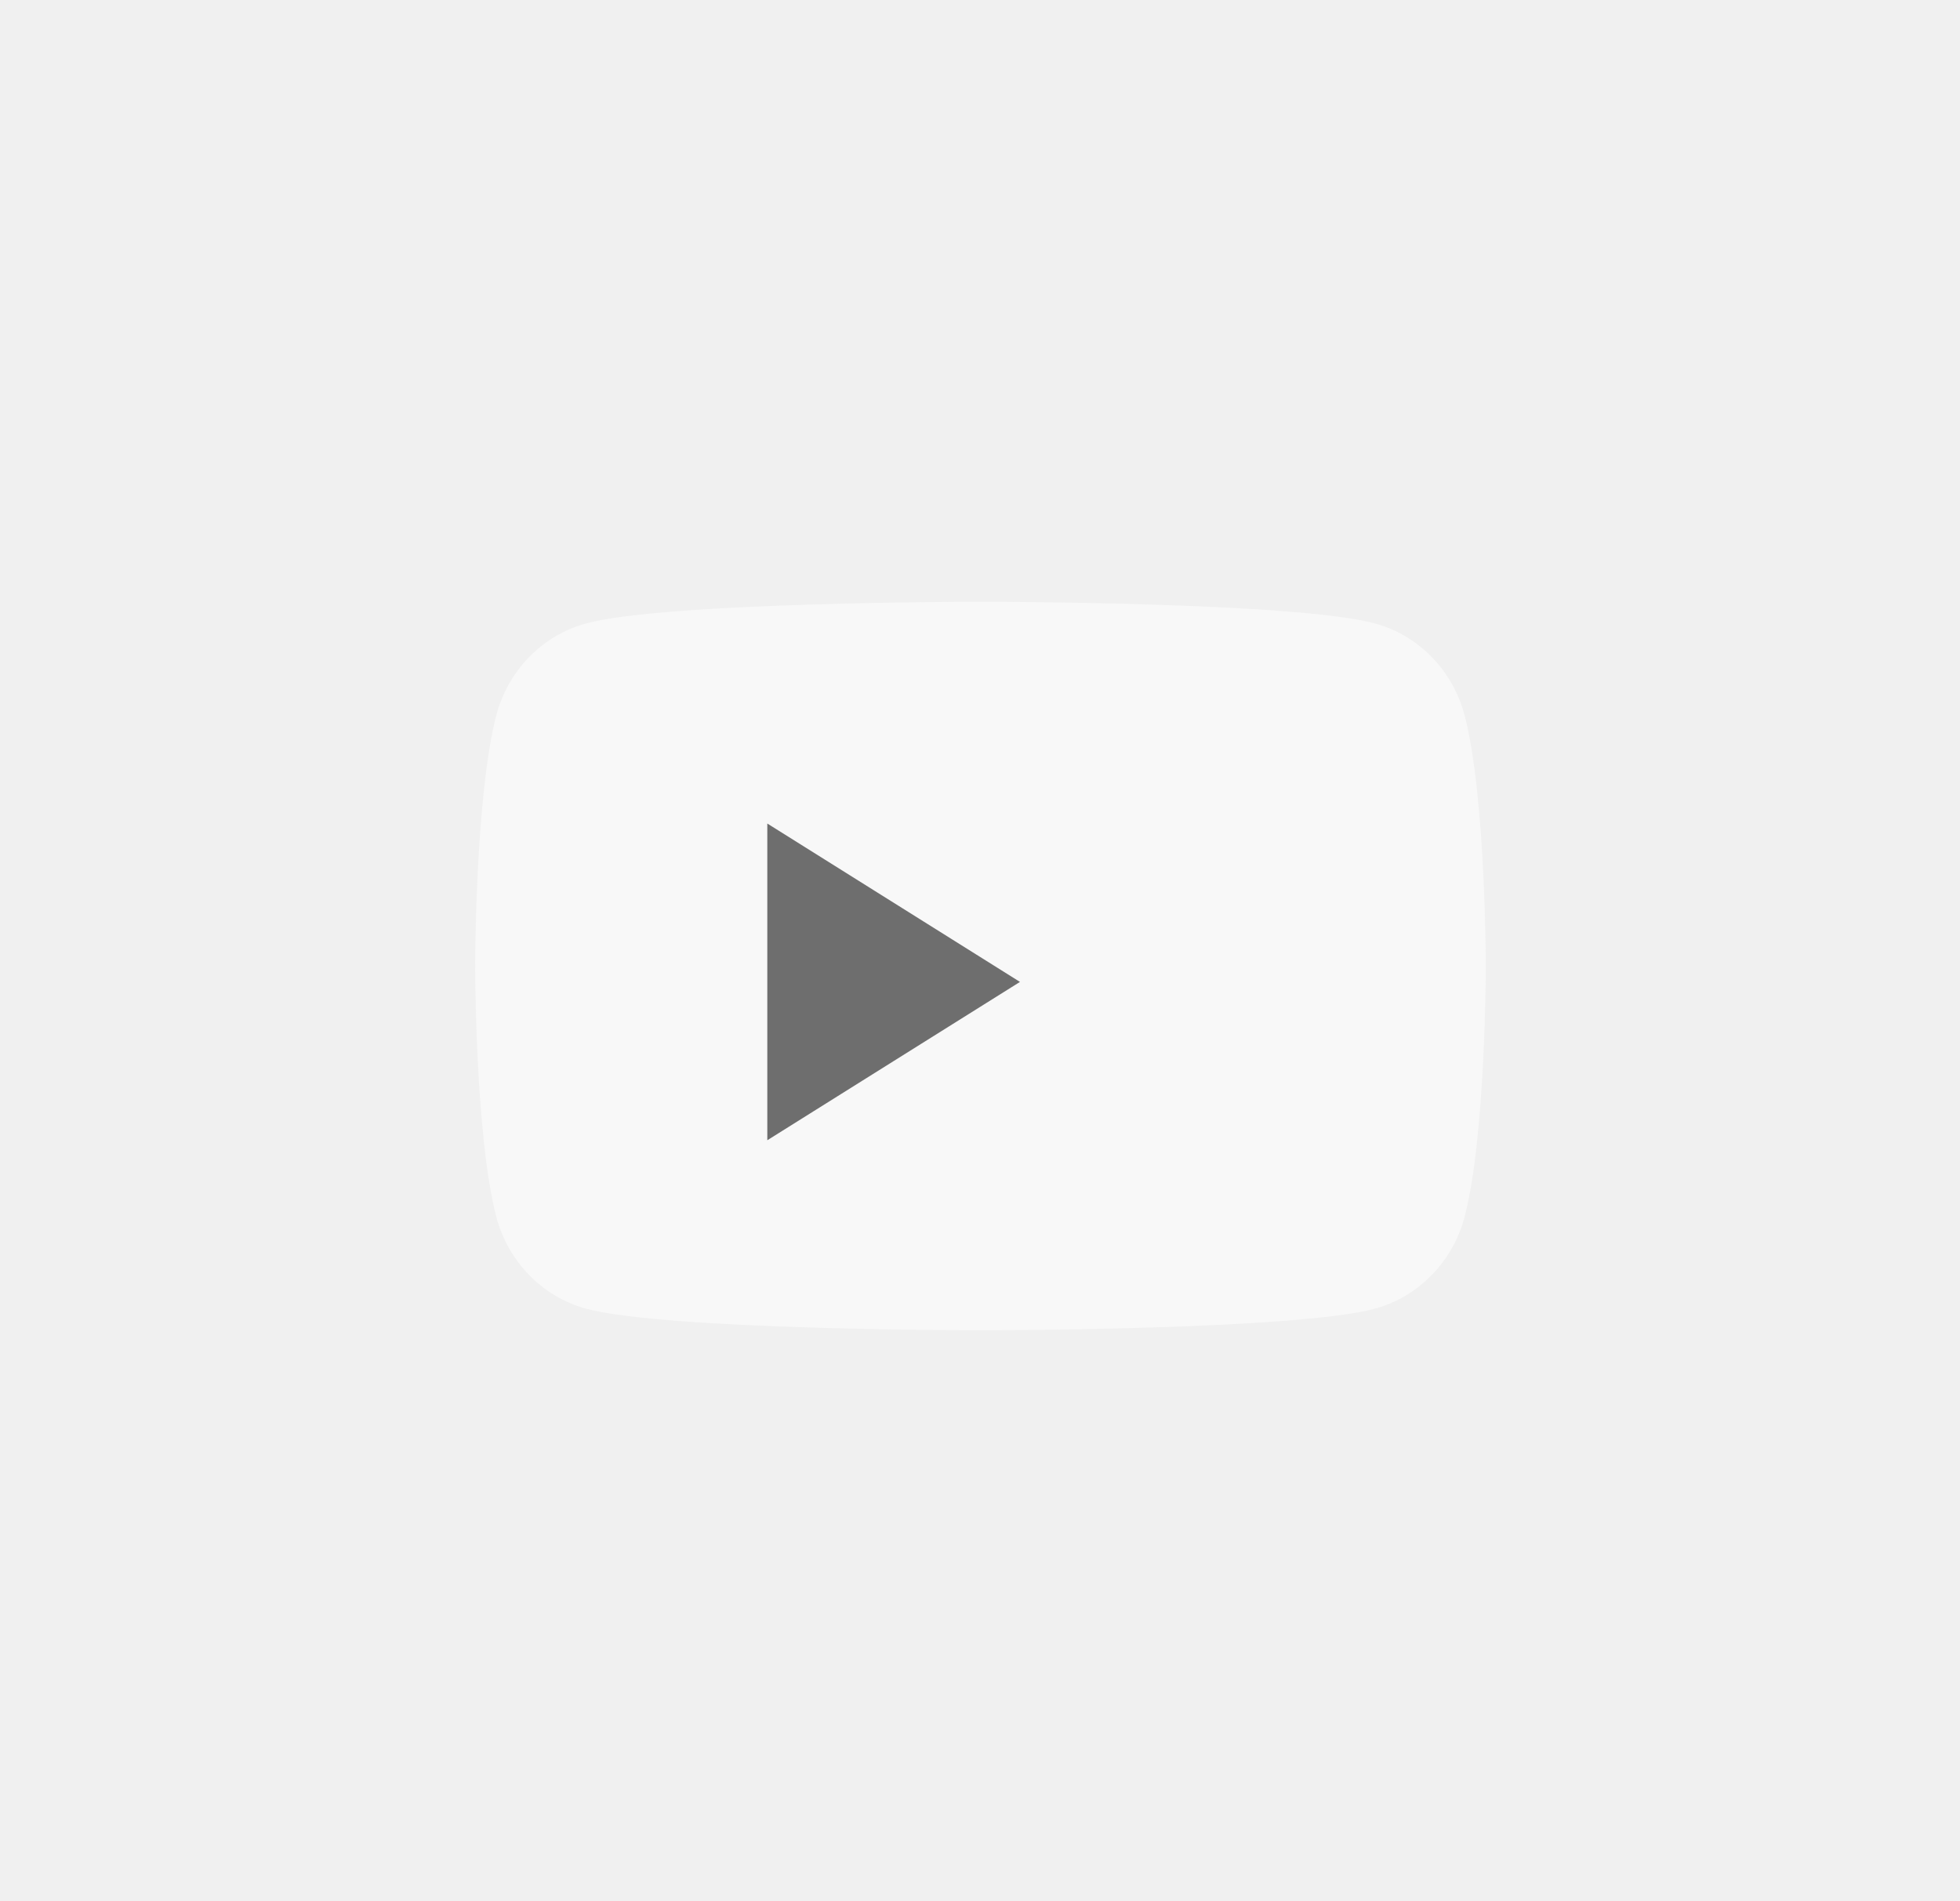
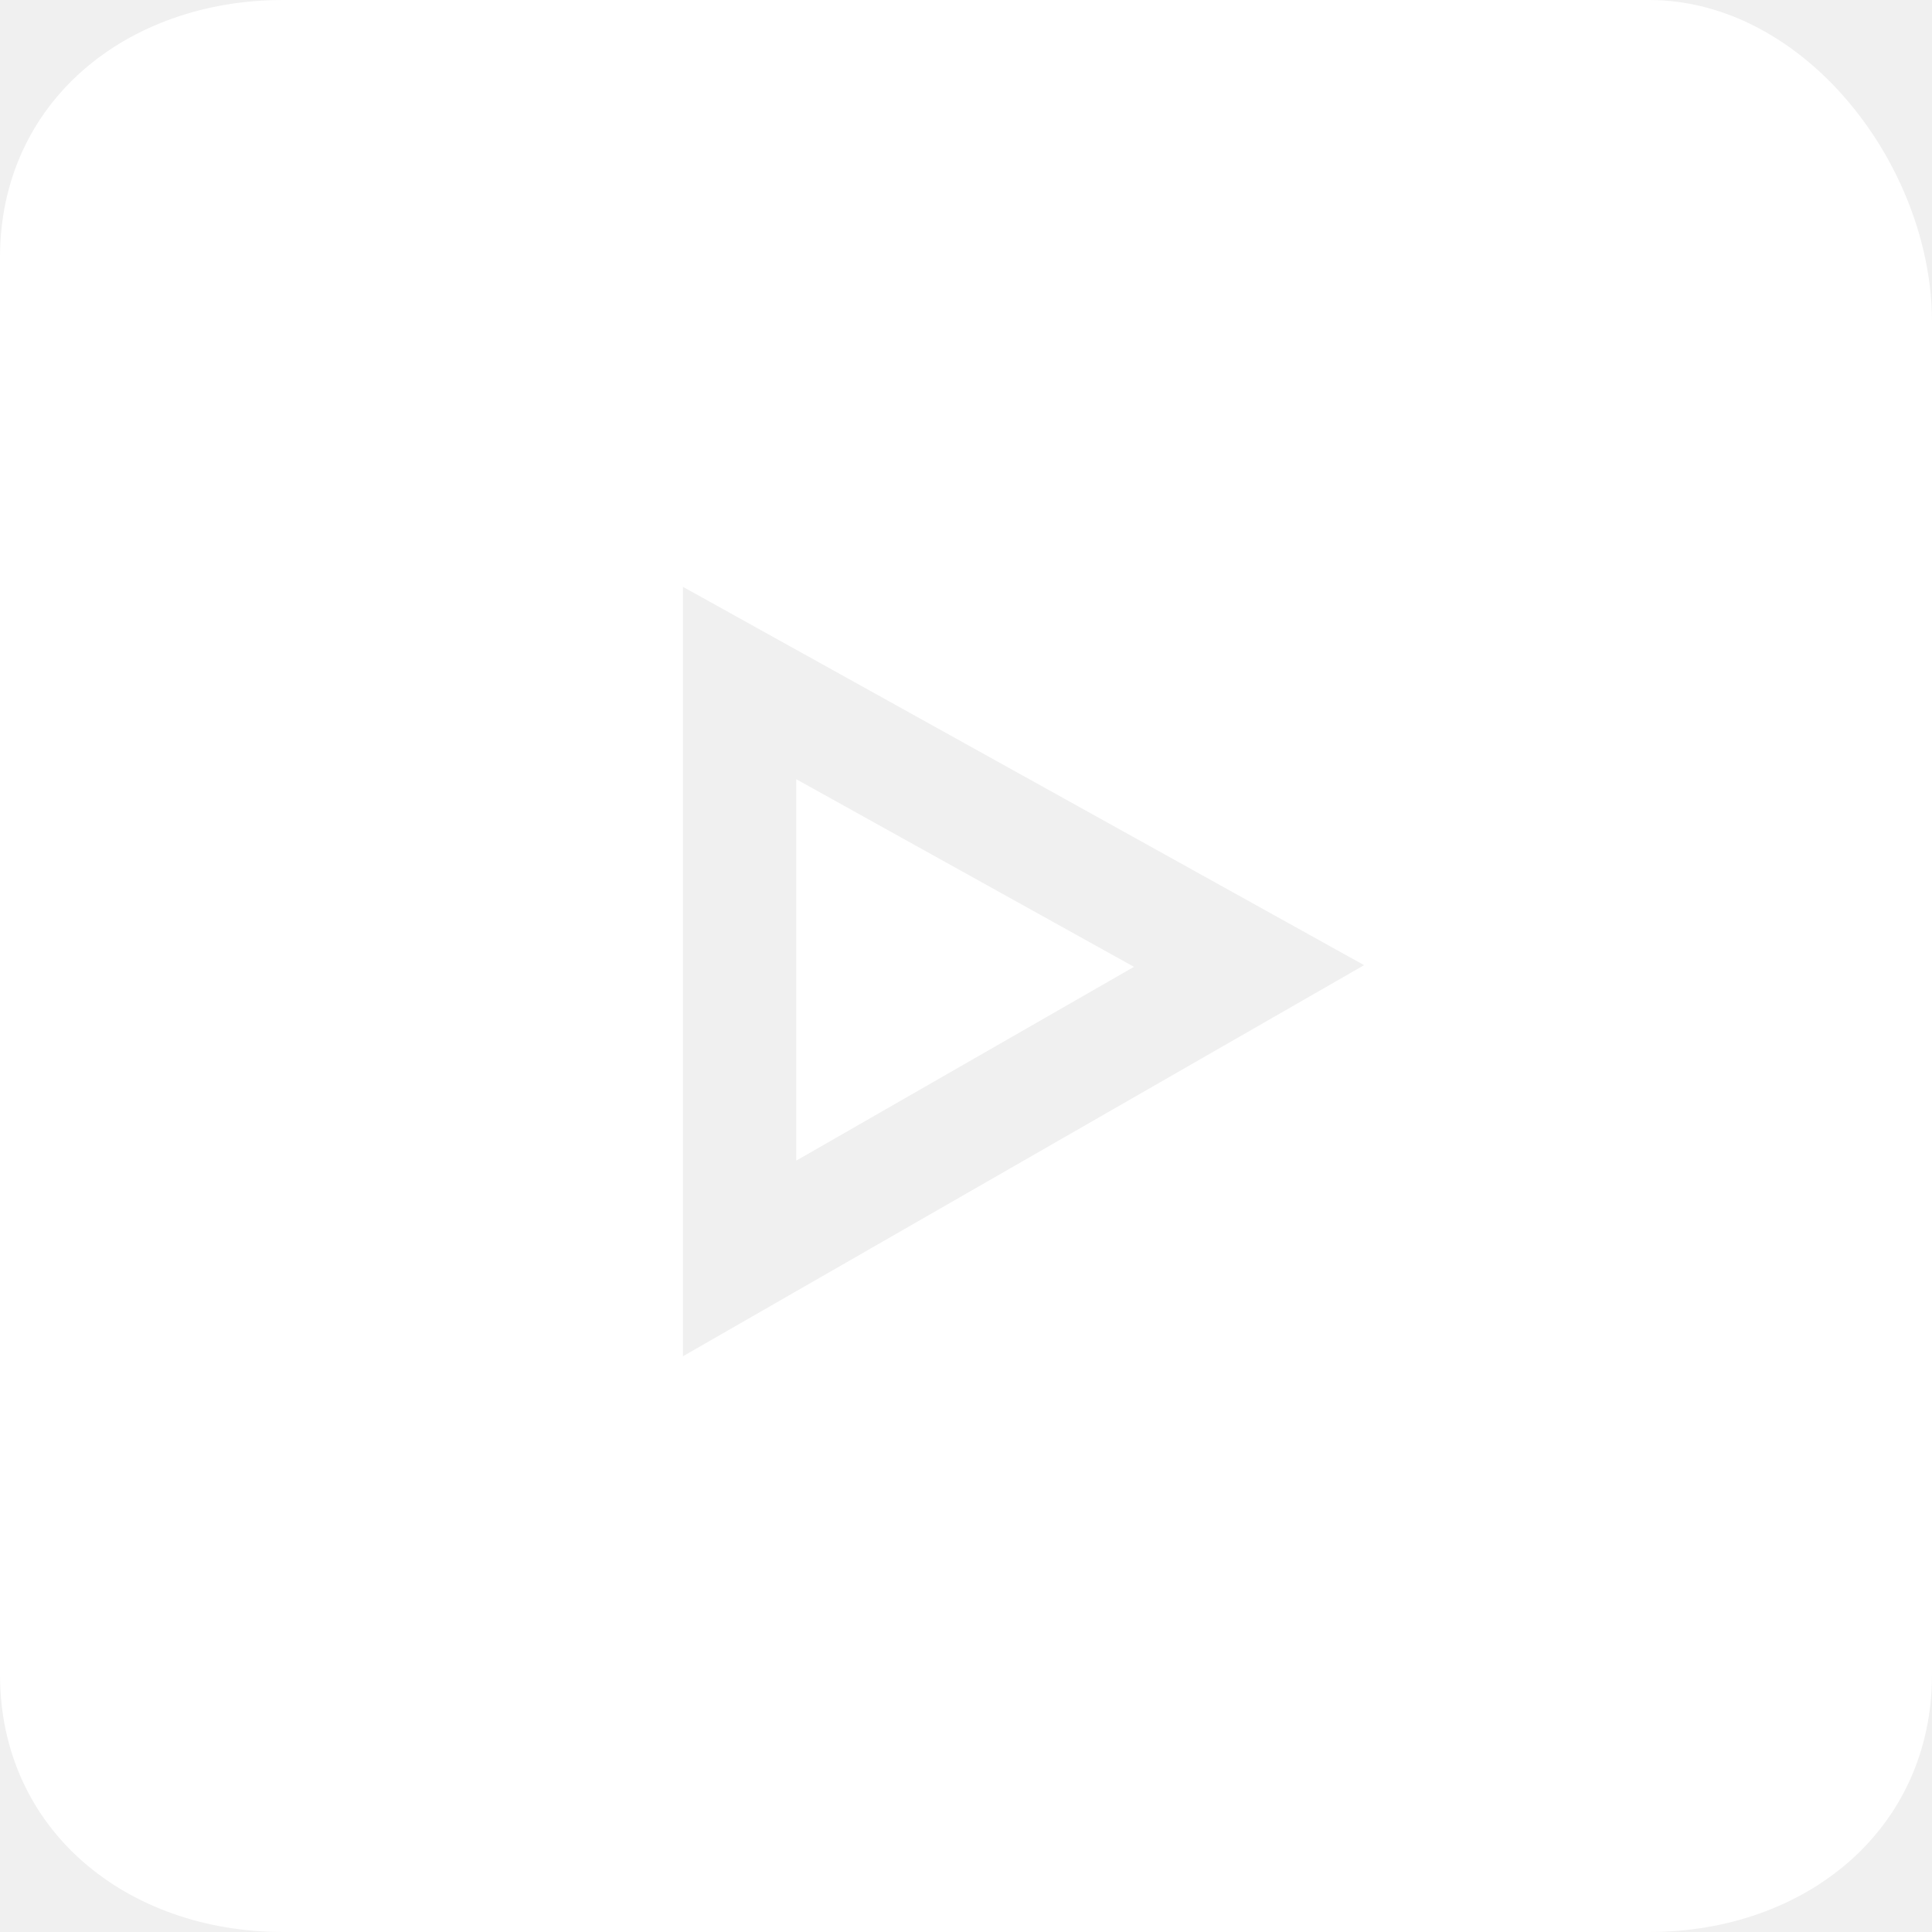
- <svg xmlns="http://www.w3.org/2000/svg" width="33" height="32" viewBox="0 0 33 32" fill="none">
-   <path fill-rule="evenodd" clip-rule="evenodd" d="M24.66 12.049C24.464 11.295 23.888 10.701 23.156 10.5C21.829 10.133 16.508 10.133 16.508 10.133C16.508 10.133 11.187 10.133 9.86 10.5C9.127 10.701 8.551 11.295 8.355 12.049C8 13.416 8 16.267 8 16.267C8 16.267 8 19.118 8.355 20.485C8.551 21.239 9.127 21.832 9.86 22.034C11.187 22.4 16.508 22.4 16.508 22.4C16.508 22.4 21.829 22.4 23.156 22.034C23.888 21.832 24.464 21.239 24.66 20.485C25.016 19.118 25.016 16.267 25.016 16.267C25.016 16.267 25.016 13.416 24.66 12.049Z" fill="#F8F8F8" />
-   <path fill-rule="evenodd" clip-rule="evenodd" d="M12.919 19.2V13.867L17.173 16.534L12.919 19.2Z" fill="#6E6E6E" />
+ <svg xmlns="http://www.w3.org/2000/svg" width="16" height="16" viewBox="0 0 16 16" fill="none">
+   <path d="M13.656 0H2.344C1.052 0 0 0.841 0 2.133V13.867C0 15.159 1.052 16 2.344 16H13.656C14.948 16 16 15.159 16 13.867V2.667C16 1.374 14.948 0 13.656 0ZM5.656 11.232V4.86L11.297 7.993L5.656 11.232Z" fill="white" />
+   <path d="M6.594 6.453V9.612L9.391 8.007L6.594 6.453Z" fill="white" />
</svg>
